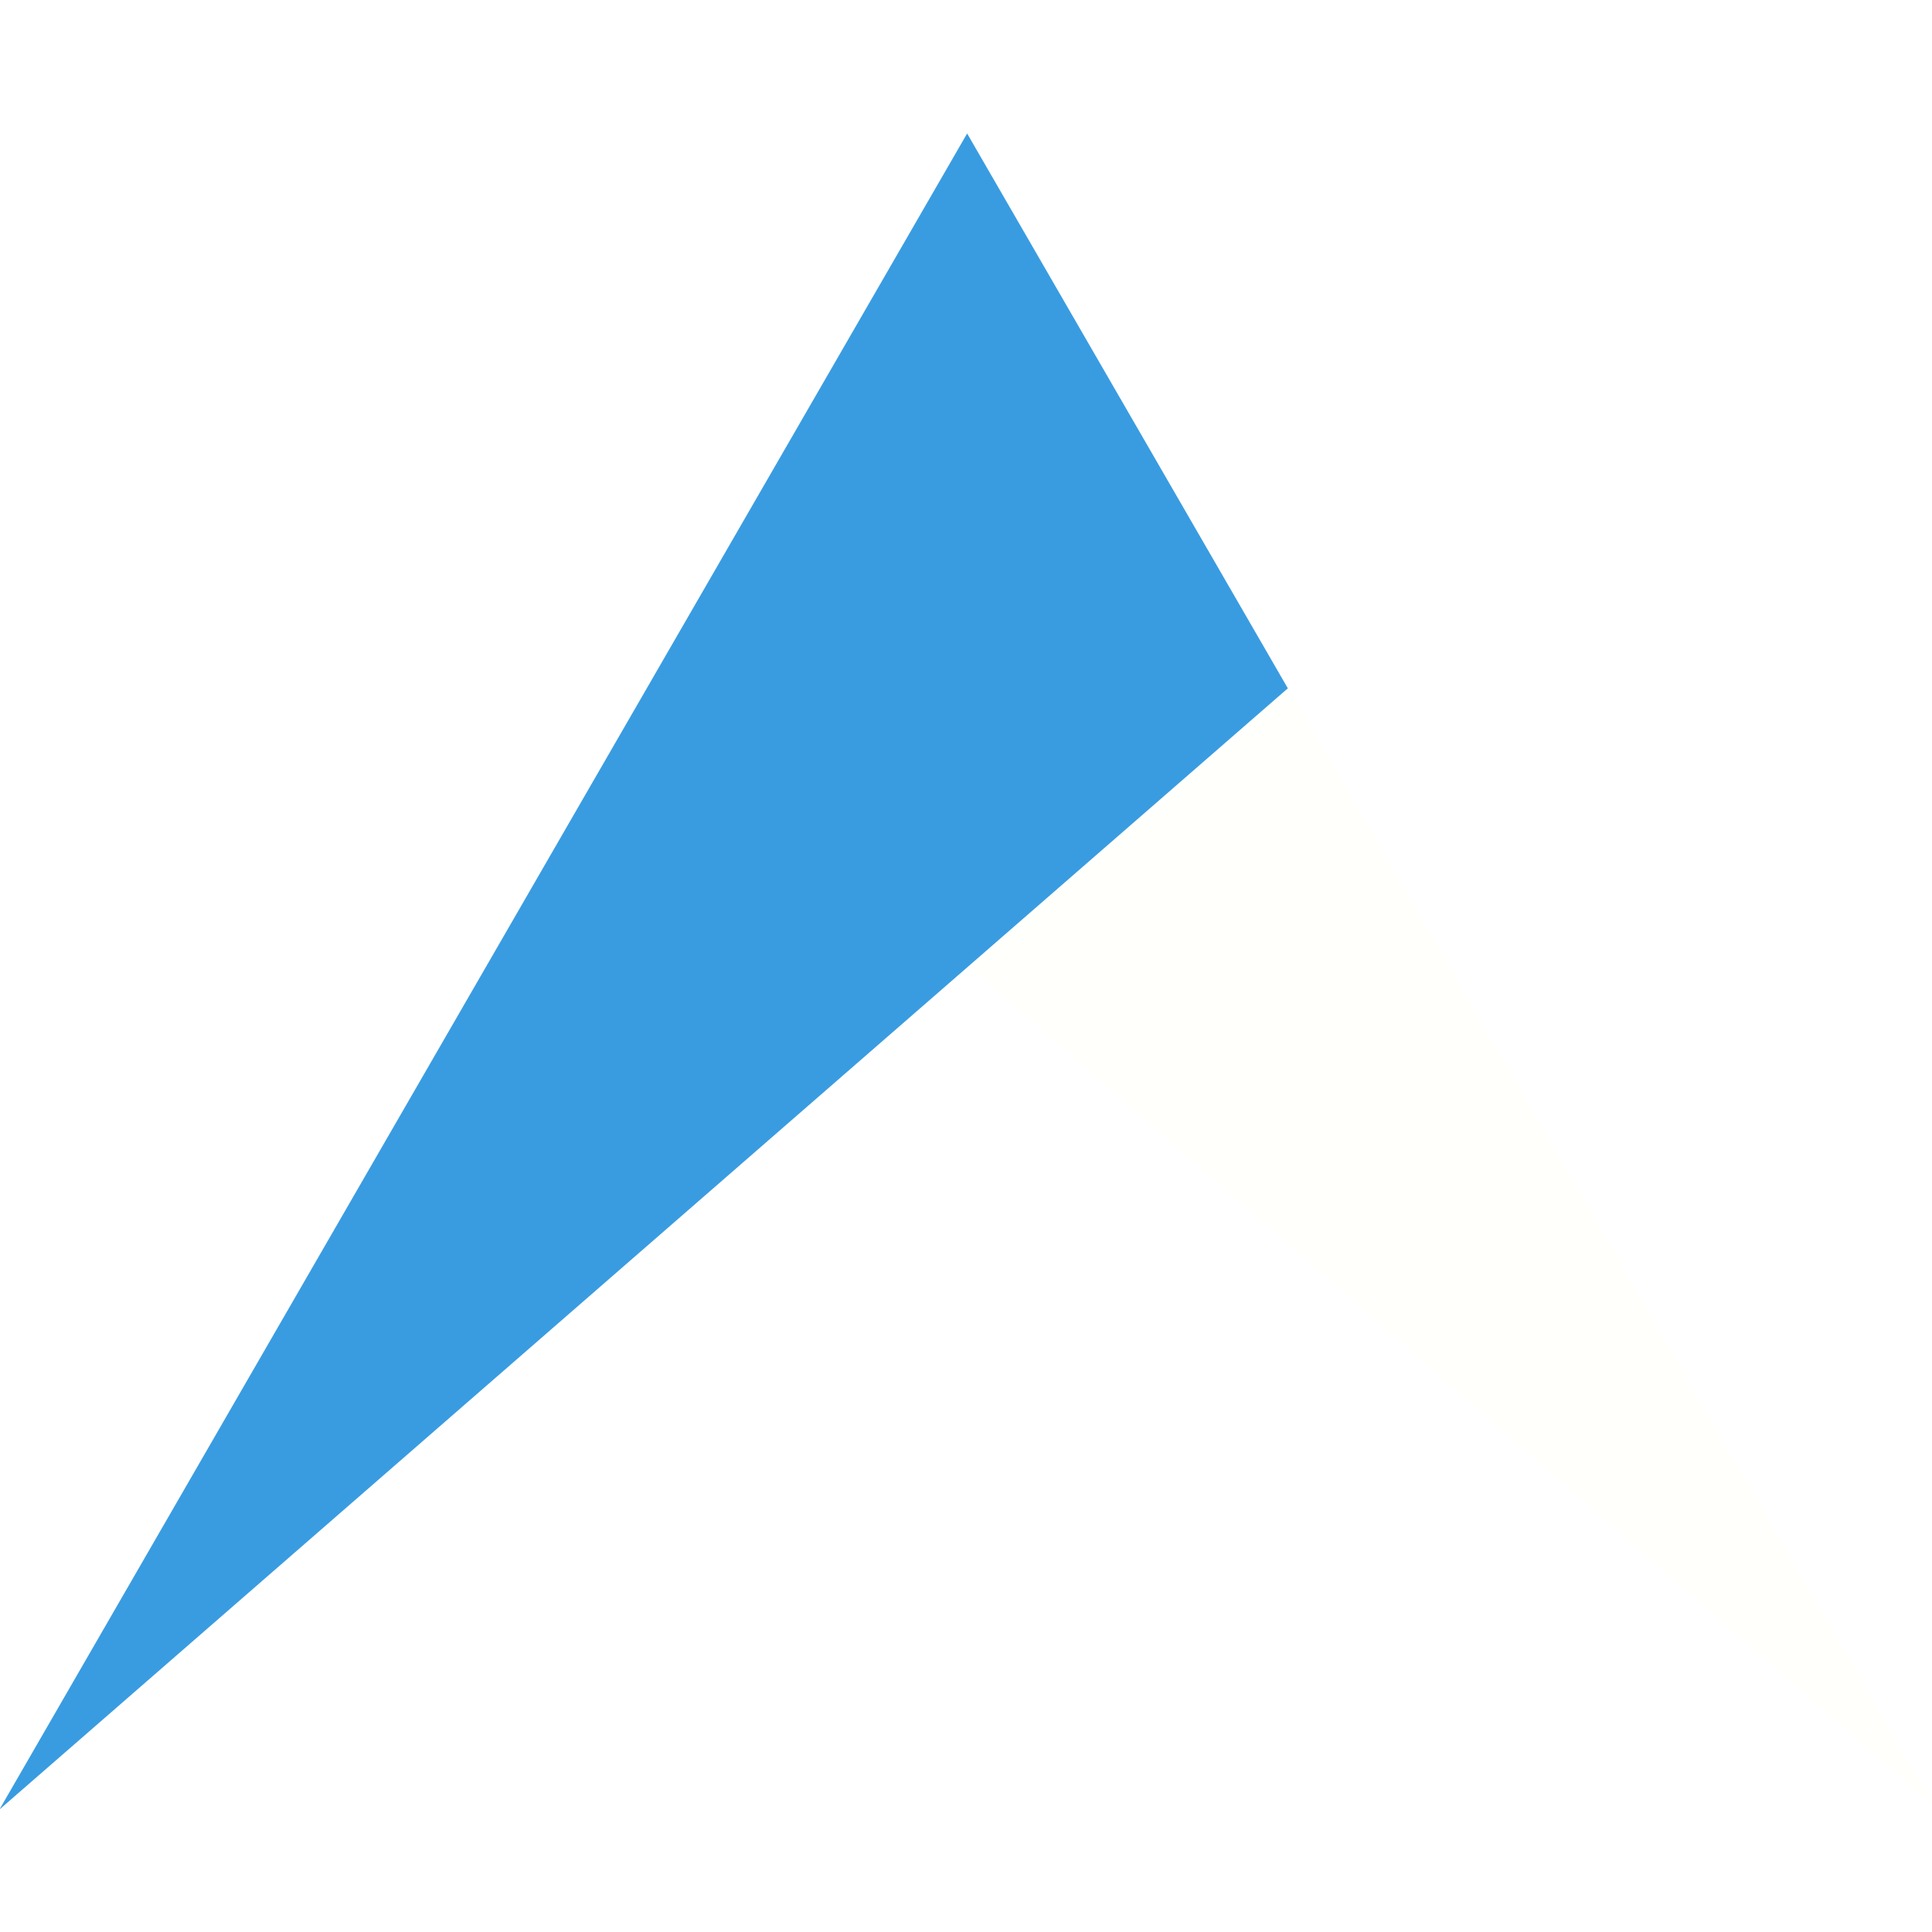
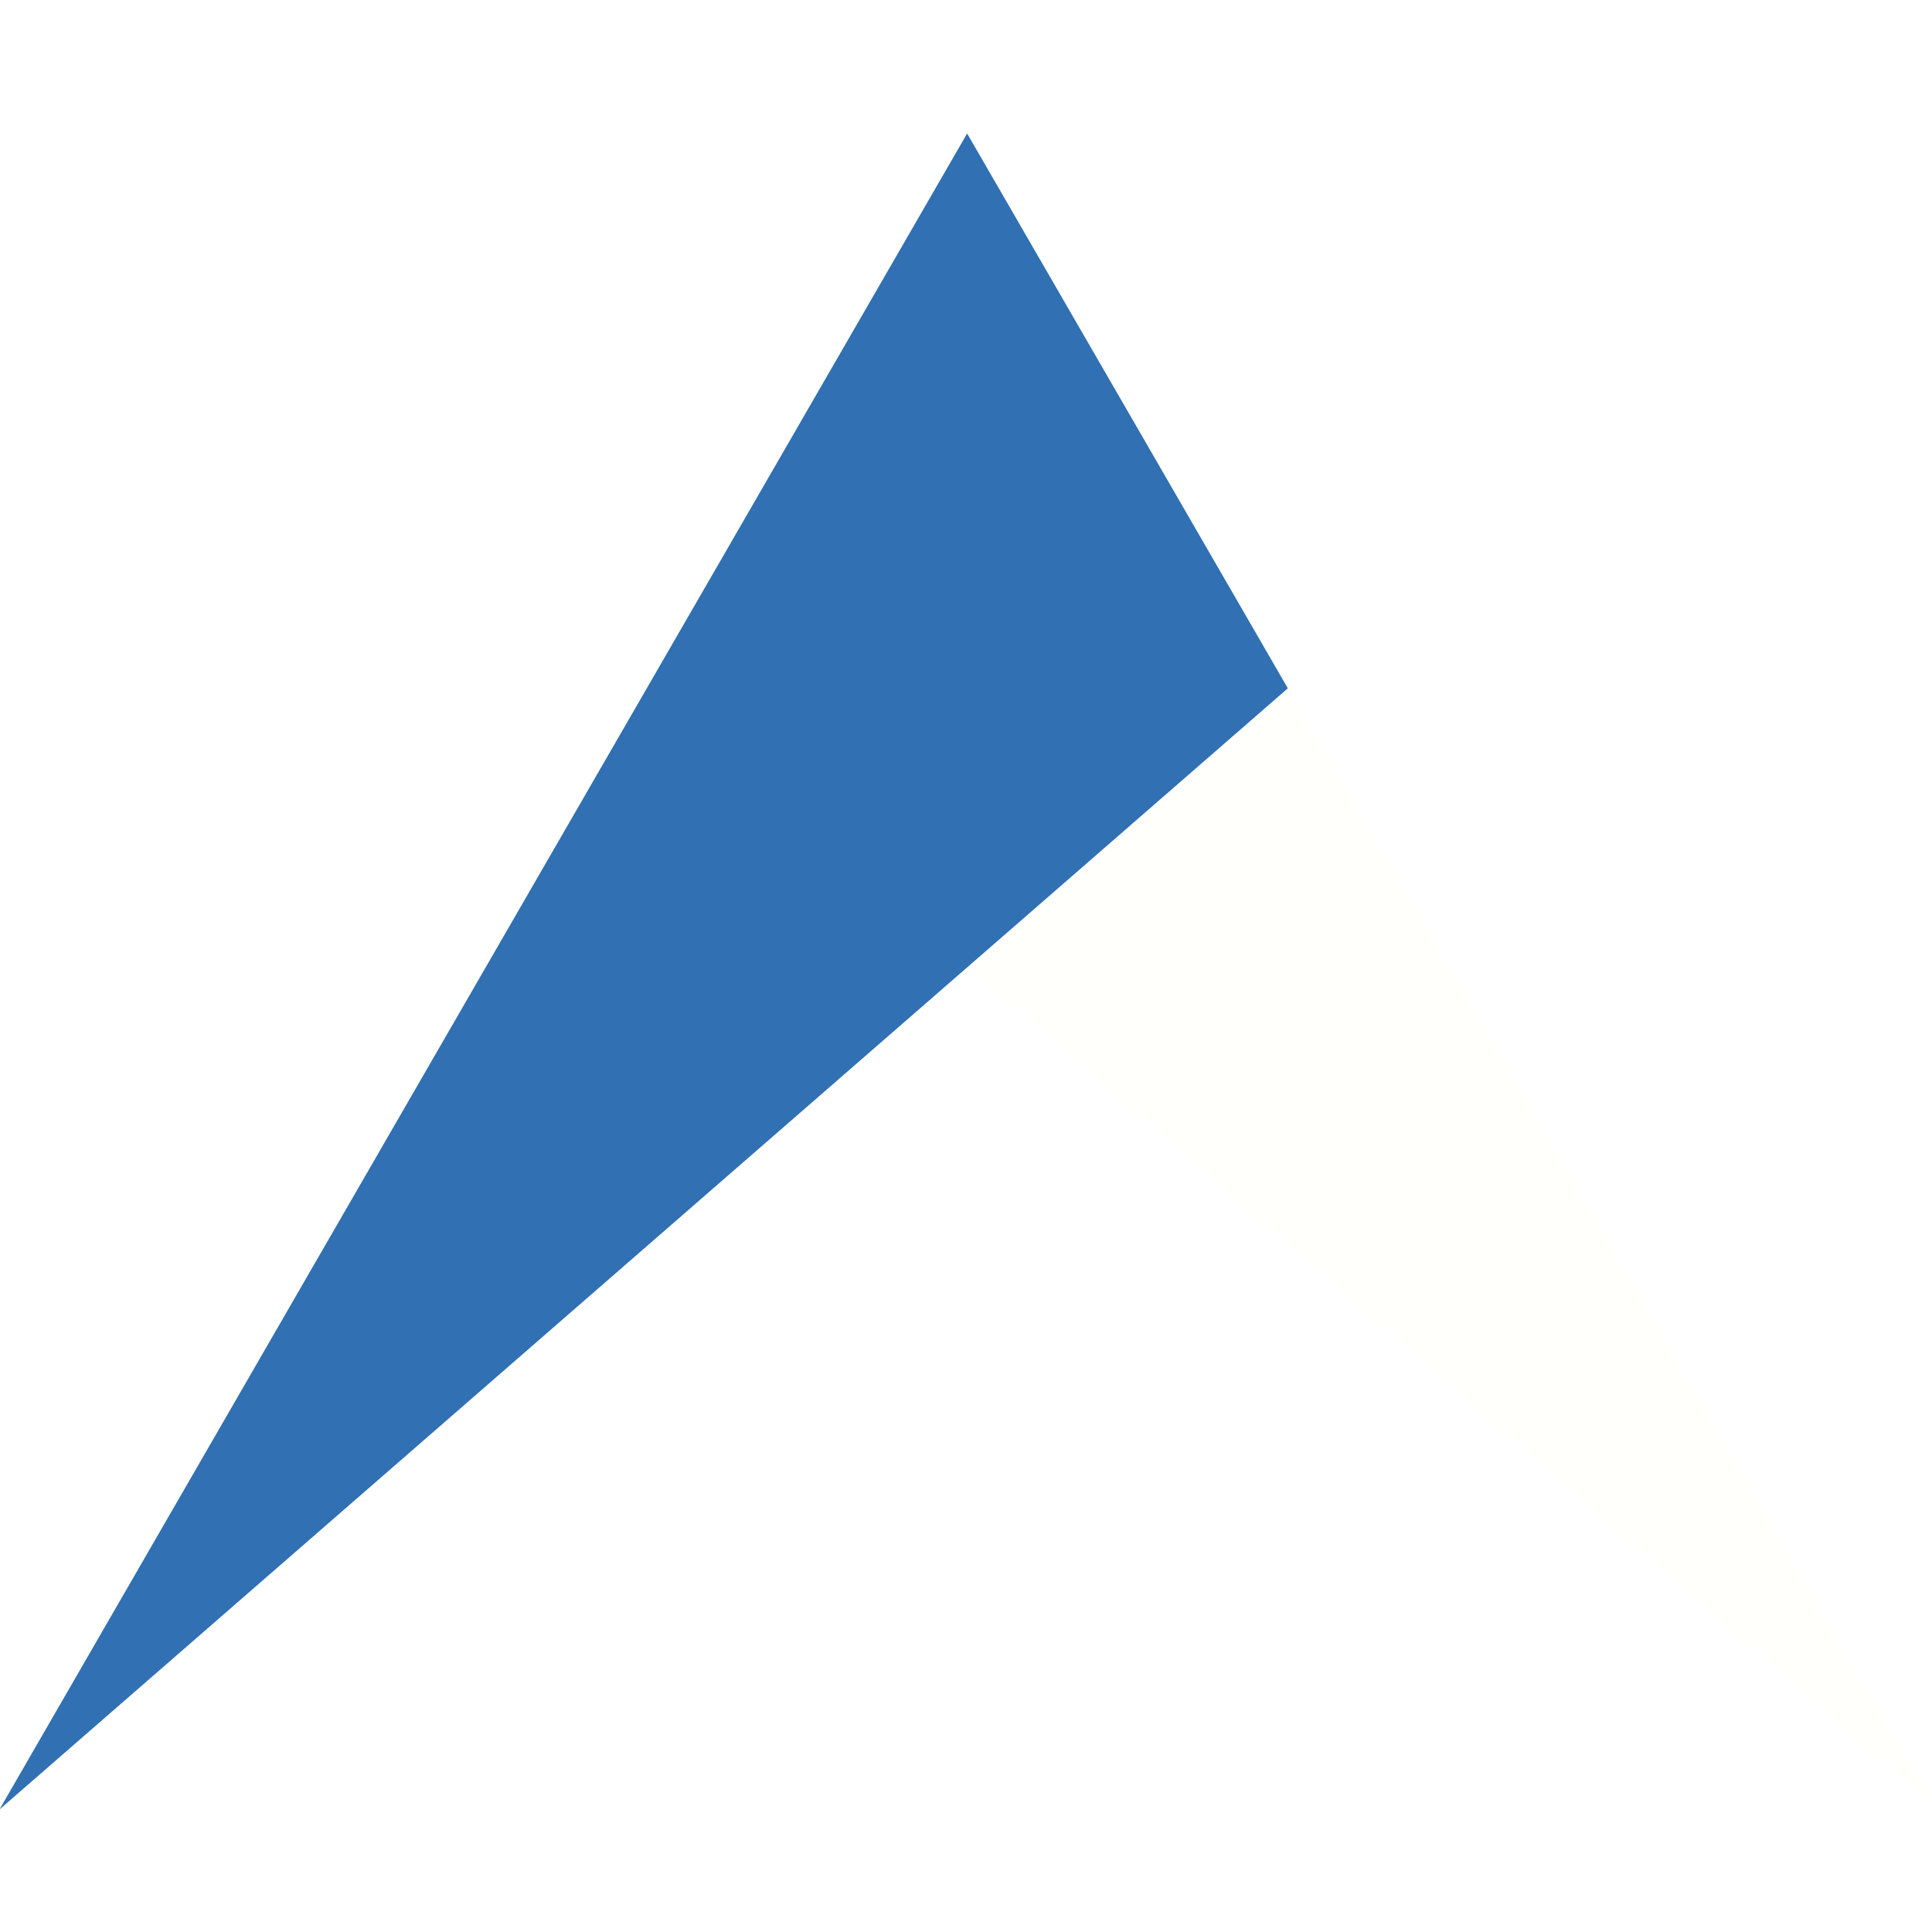
<svg xmlns="http://www.w3.org/2000/svg" width="67.619mm" height="67.619mm" version="1.1" viewBox="0 0 67.619 67.619">
  <g transform="translate(13.468 -109.37)">
    <g transform="matrix(1.0938 0 0 1.0938 -952.11 -3020.1)">
      <path d="m889.1 2865.3-10.262 17.753 7e-3 0.01zm10.255 17.76c-0.446-0.773-10.255 8.924-10.255 8.924l30.962 26.946z" fill="#fffffc" />
-       <path d="m858.13 2919 30.964-53.63 10.262 17.754z" fill="#399ce1" />
+       <path d="m858.13 2919 30.964-53.63 10.262 17.754z" fill="#3070b3" />
    </g>
  </g>
  <style>@media (prefers-color-scheme: light) { :root { filter: none; } }</style>
</svg>
